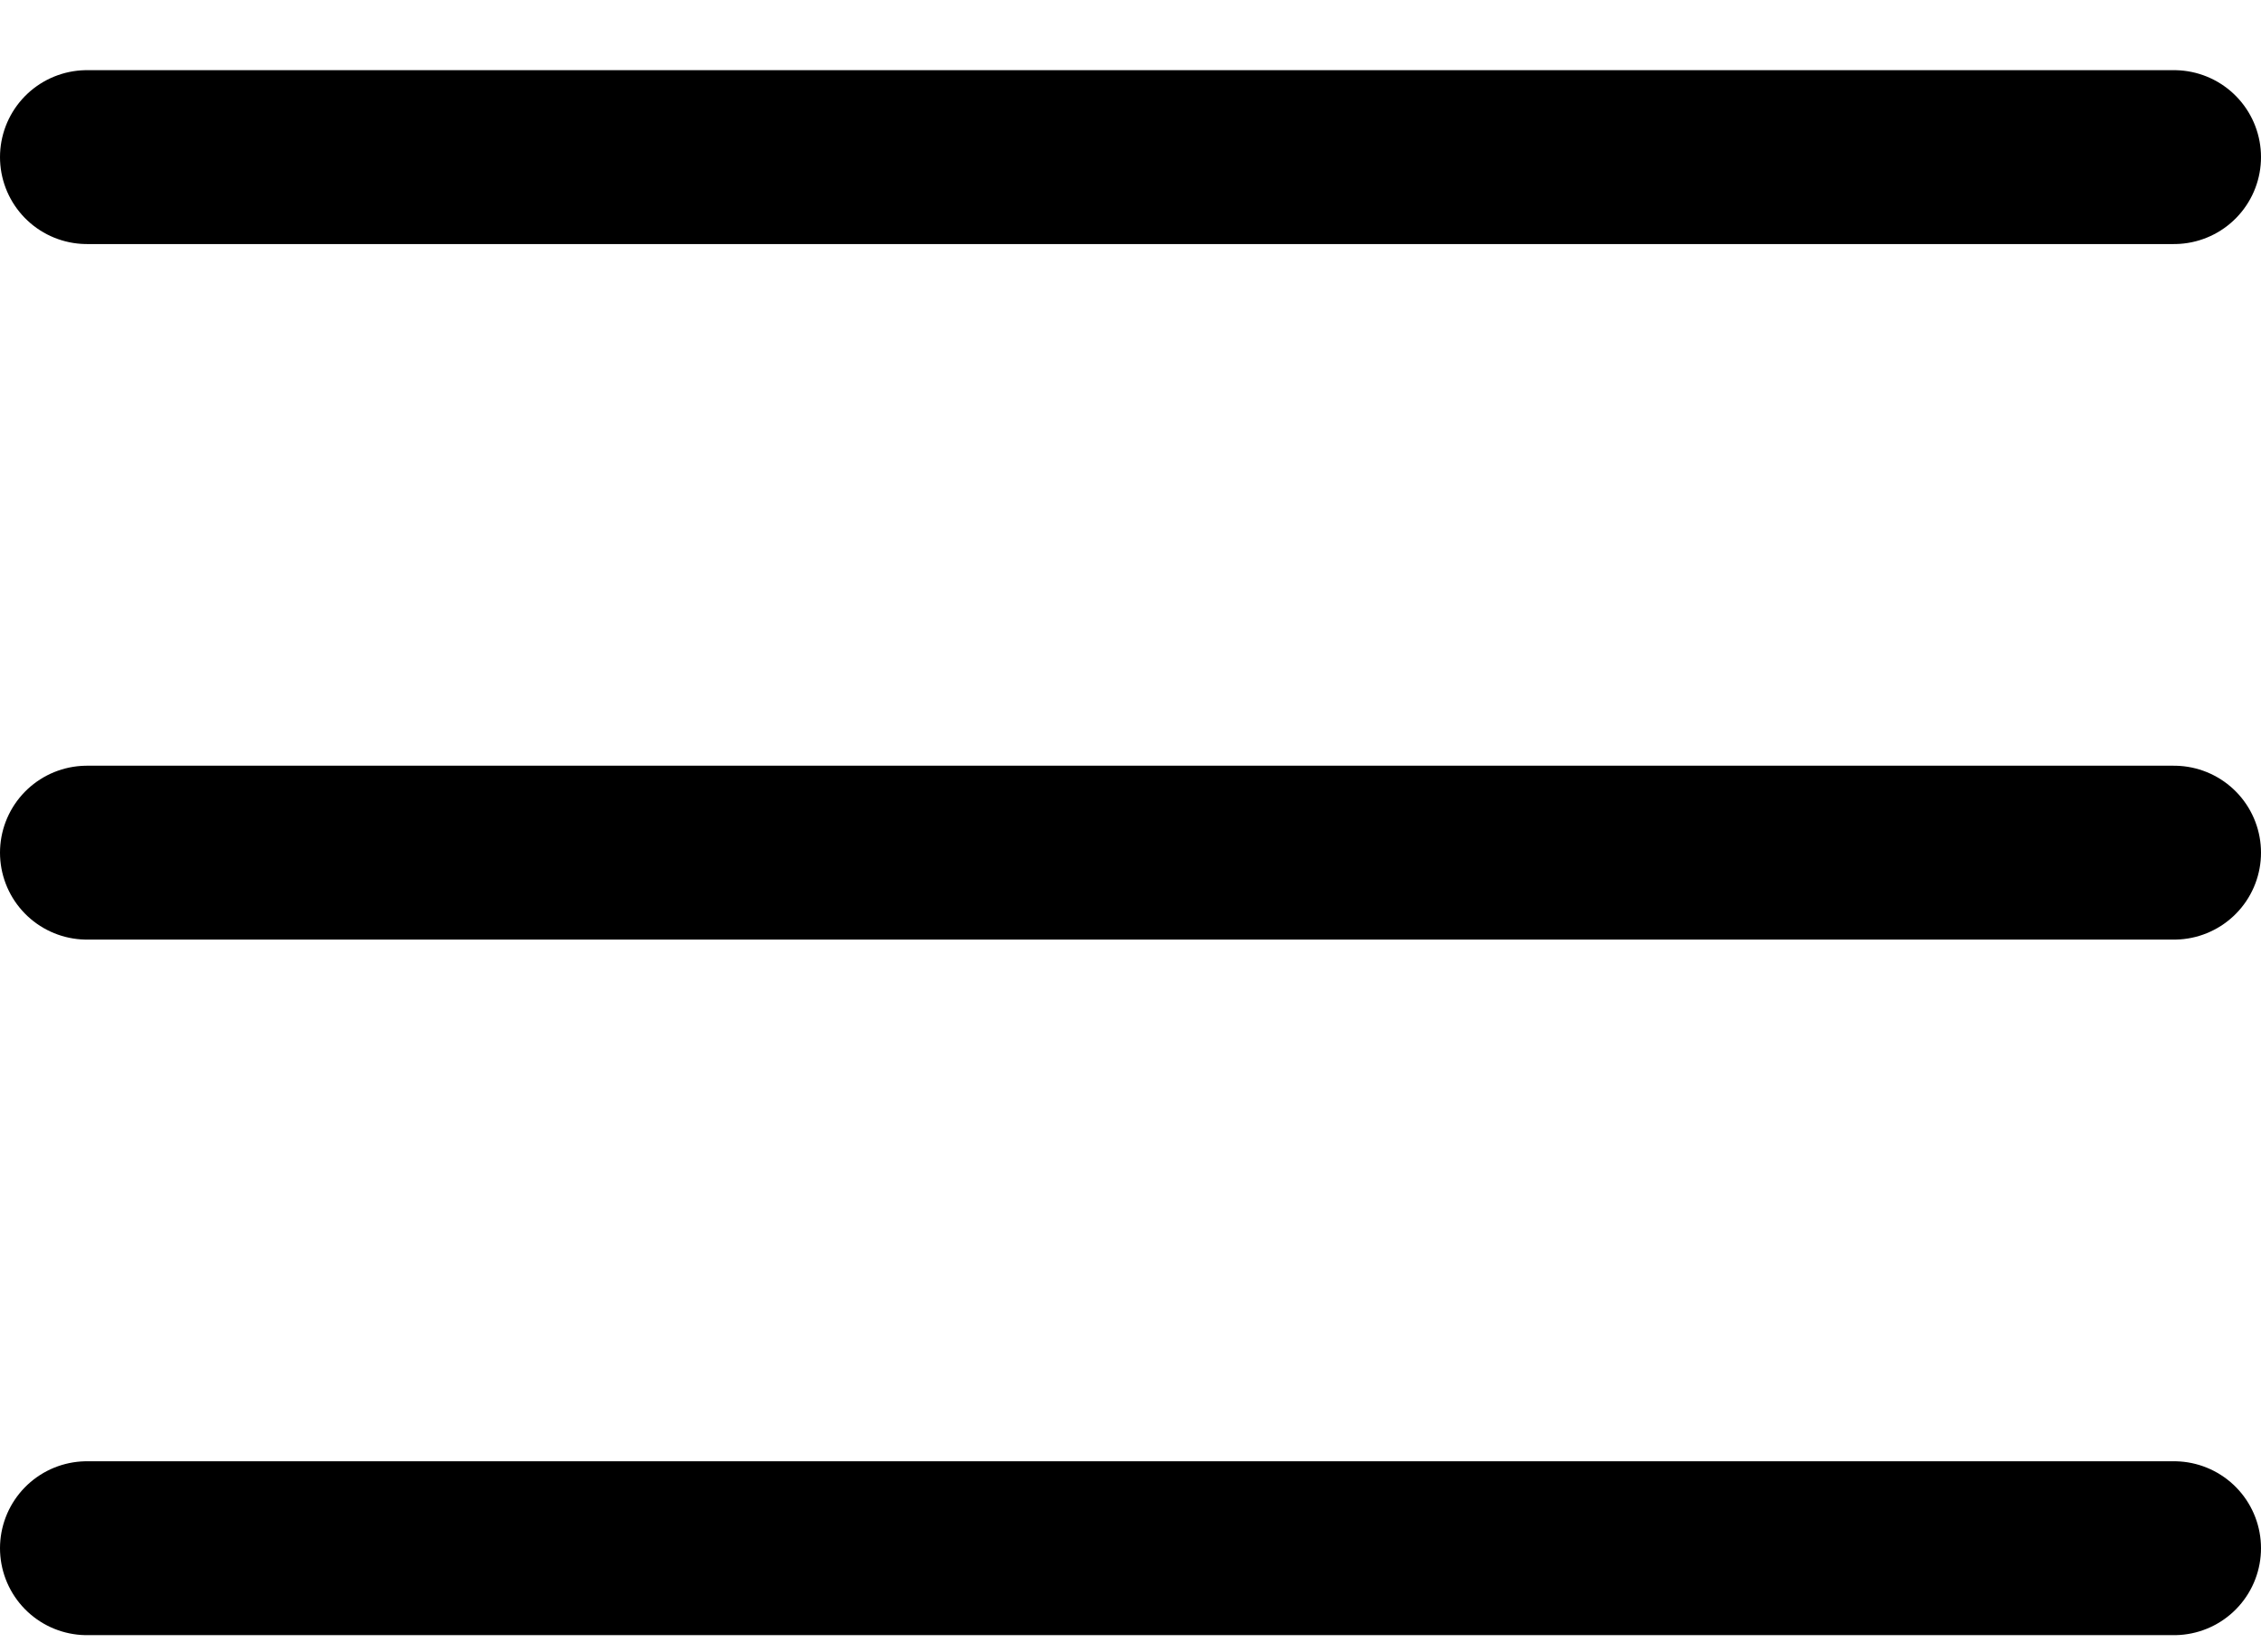
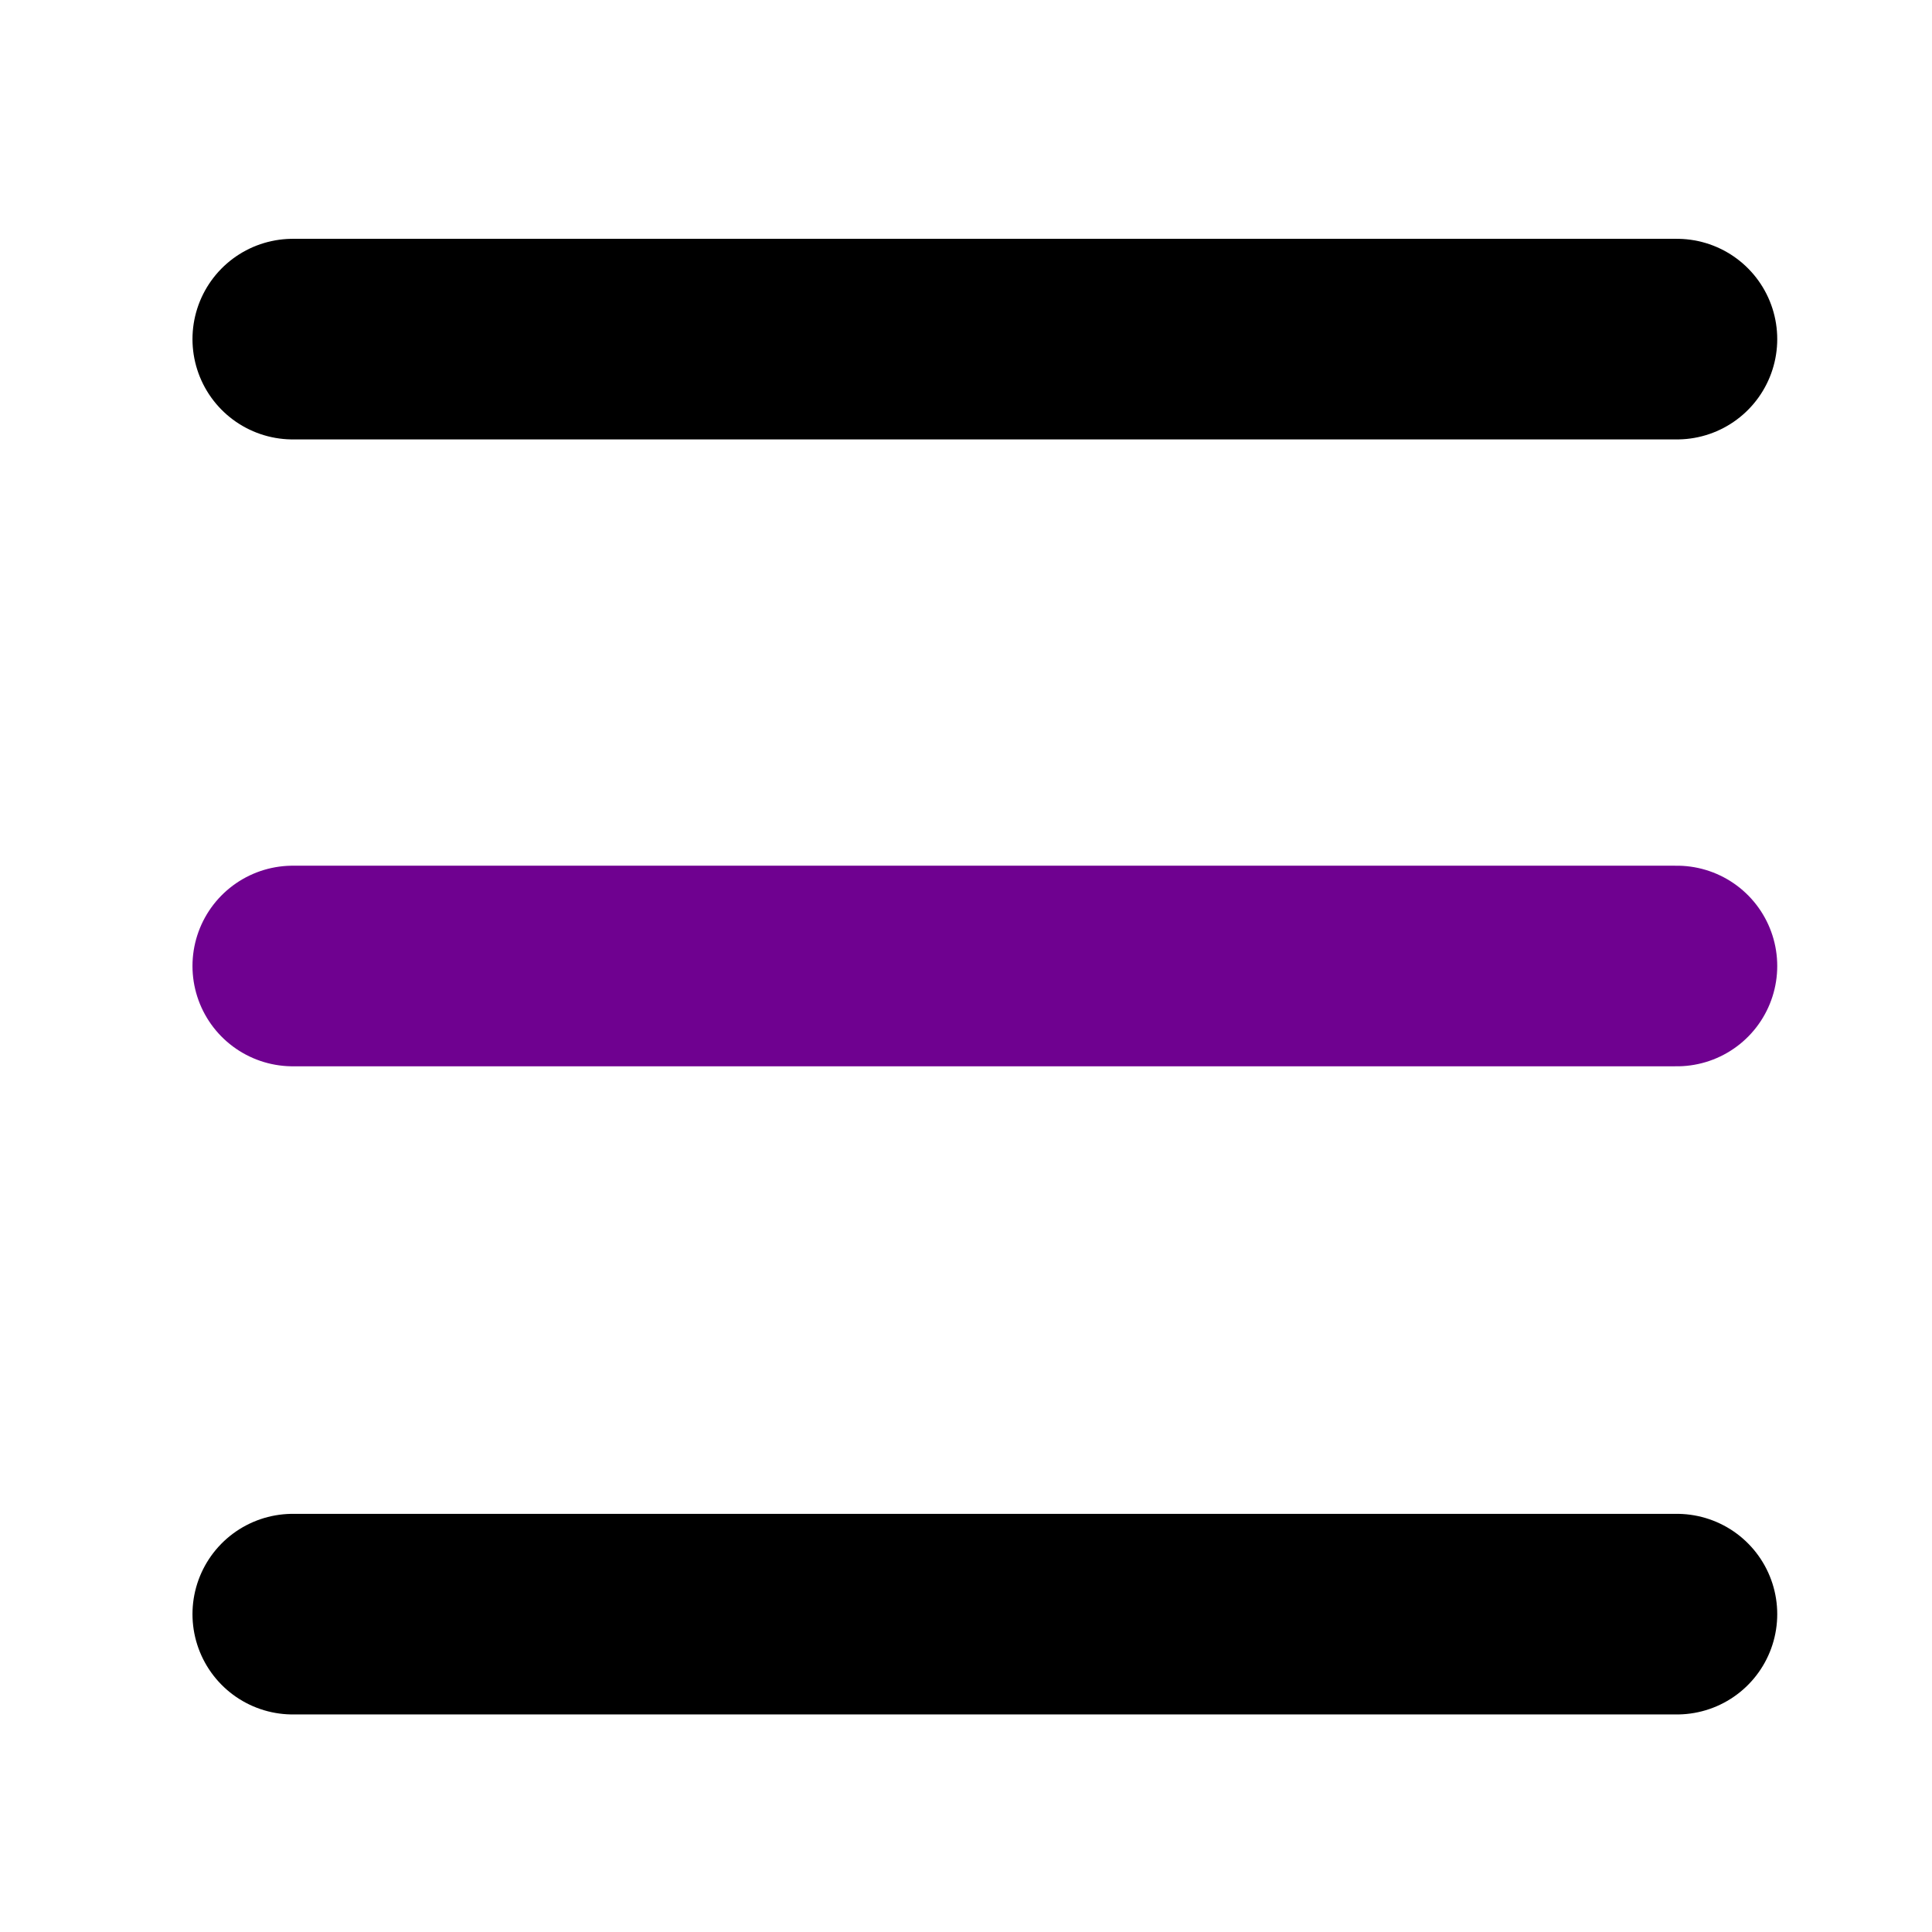
- <svg xmlns="http://www.w3.org/2000/svg" width="26" height="19" viewBox="0 0 26 19" fill="none">
-   <path d="M1 1.807H25" stroke="black" stroke-width="2" stroke-linecap="round" />
-   <path d="M1 9.807H25" stroke="black" stroke-width="2" stroke-linecap="round" />
-   <path d="M1 17.807H25" stroke="black" stroke-width="2" stroke-linecap="round" />
+ <svg xmlns="http://www.w3.org/2000/svg" id="Layer_1" version="1.1" viewBox="0 0 192.62 192.62">
+   <defs>
+     <style>
+       .st0 {
+         stroke: #6f0190;
+       }
+ 
+       .st0, .st1 {
+         fill: none;
+         stroke-linecap: round;
+         stroke-linejoin: round;
+         stroke-width: 20px;
+       }
+ 
+       .st1 {
+         stroke: #000;
+       }
+     </style>
+   </defs>
+   <line class="st1" x1="29.19" y1="33.81" x2="167.19" y2="33.81" />
+   <line class="st0" x1="29.19" y1="96.31" x2="167.19" y2="96.31" />
+   <line class="st1" x1="29.19" y1="160.93" x2="167.19" y2="160.93" />
</svg>
